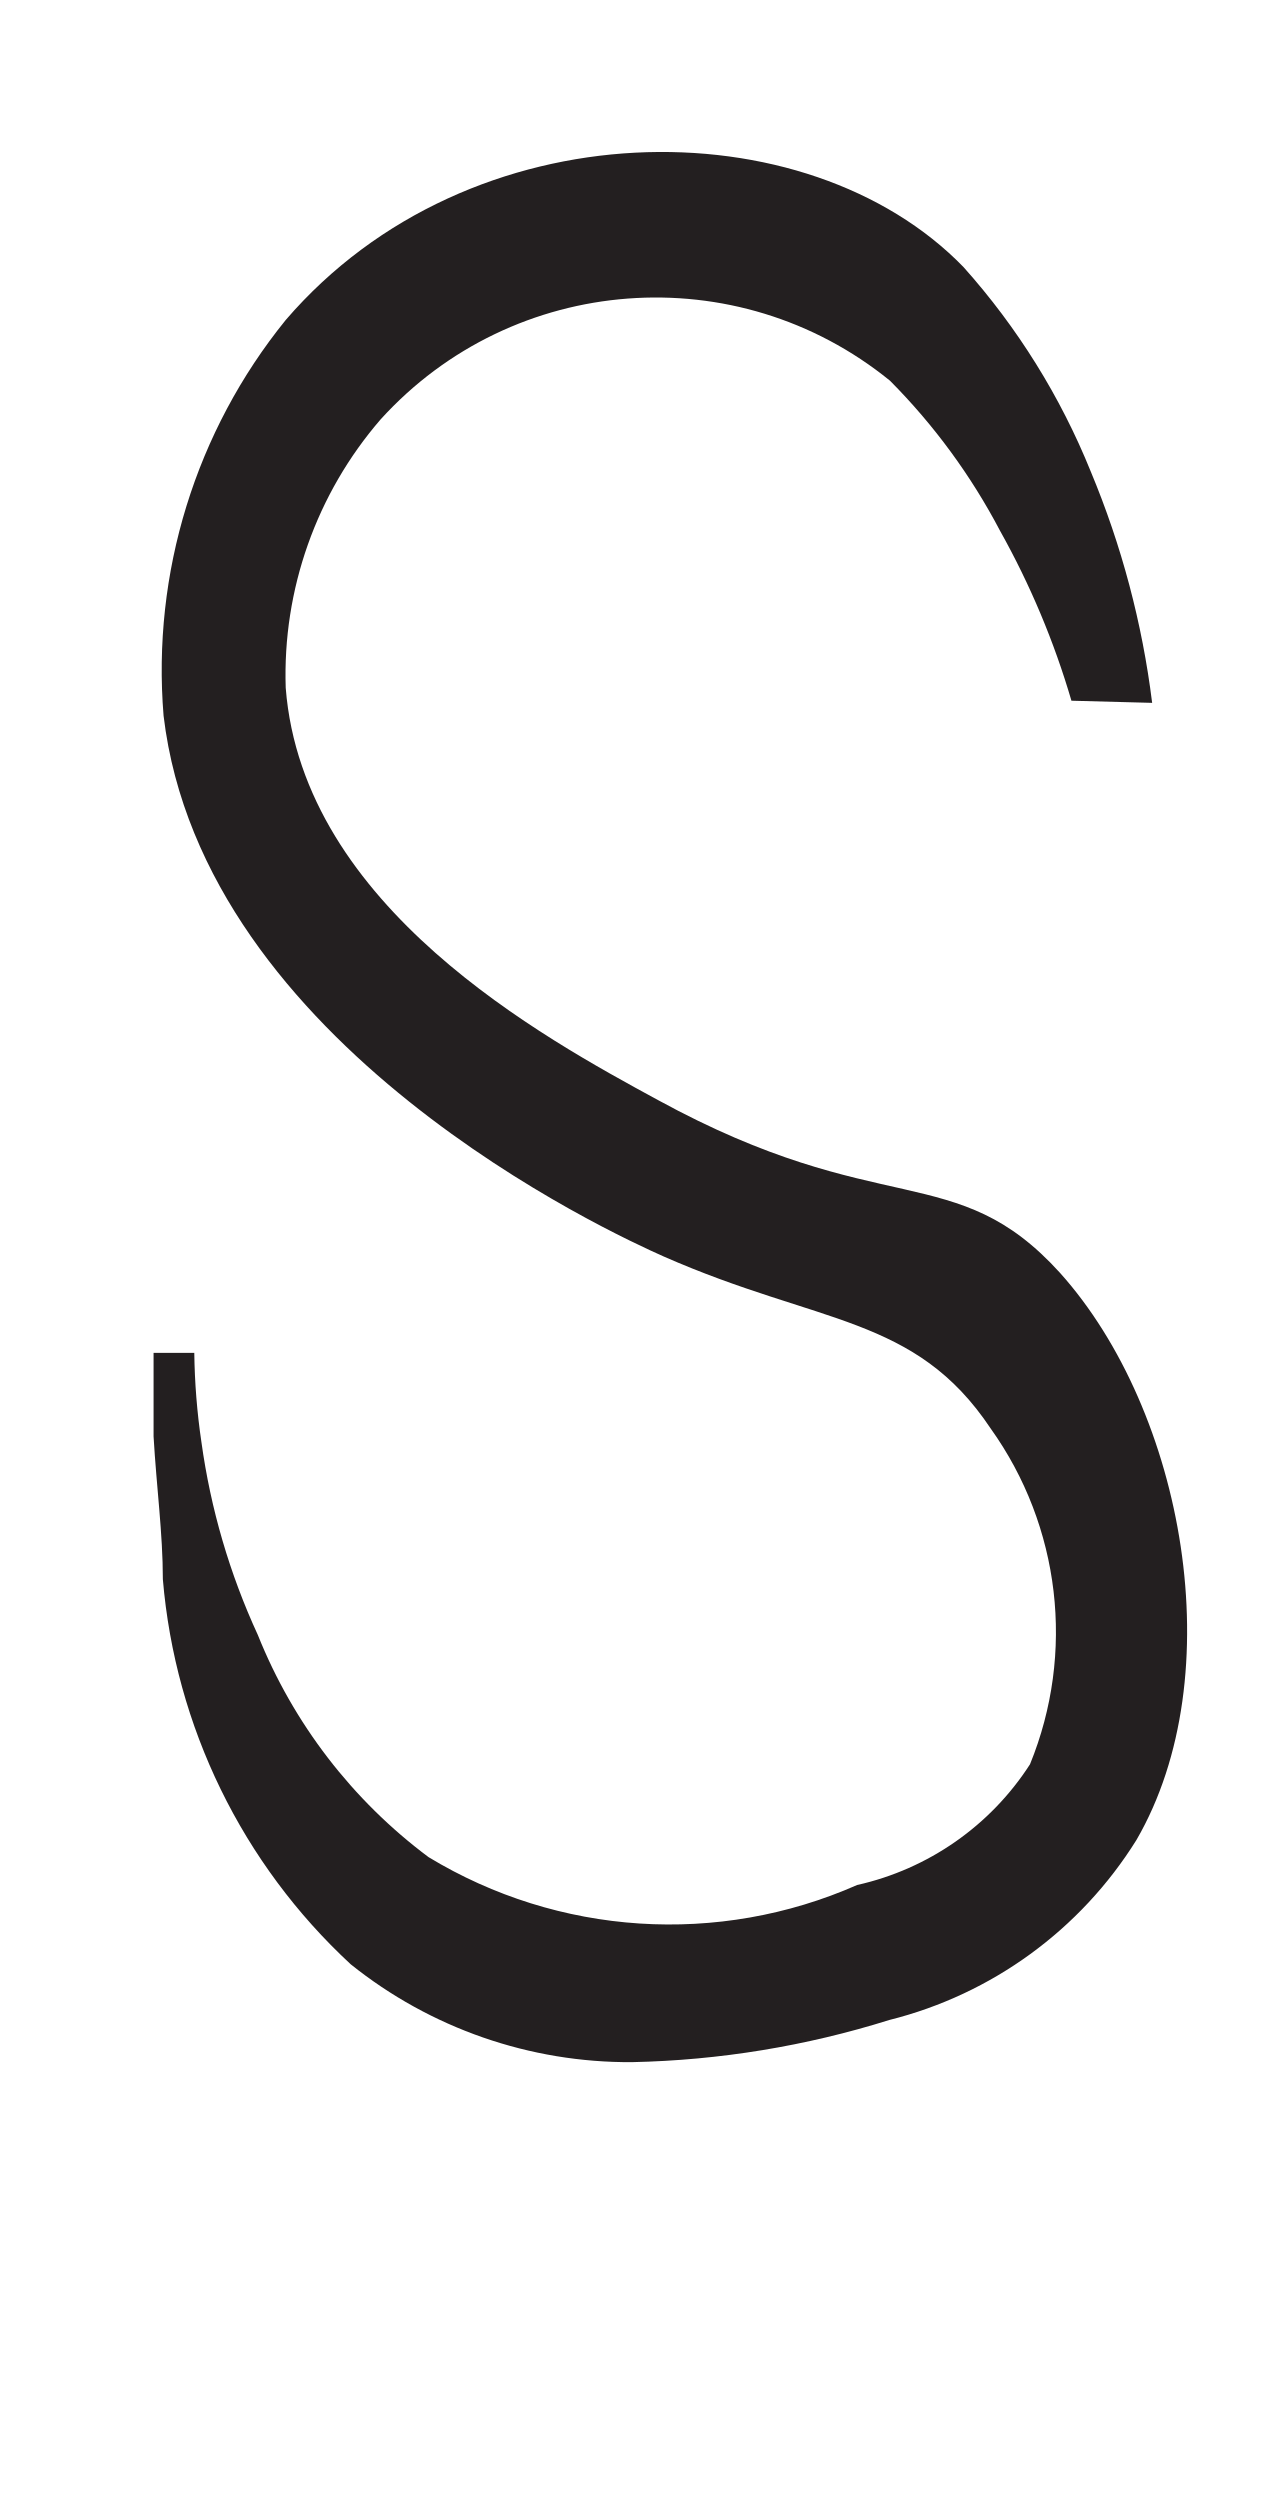
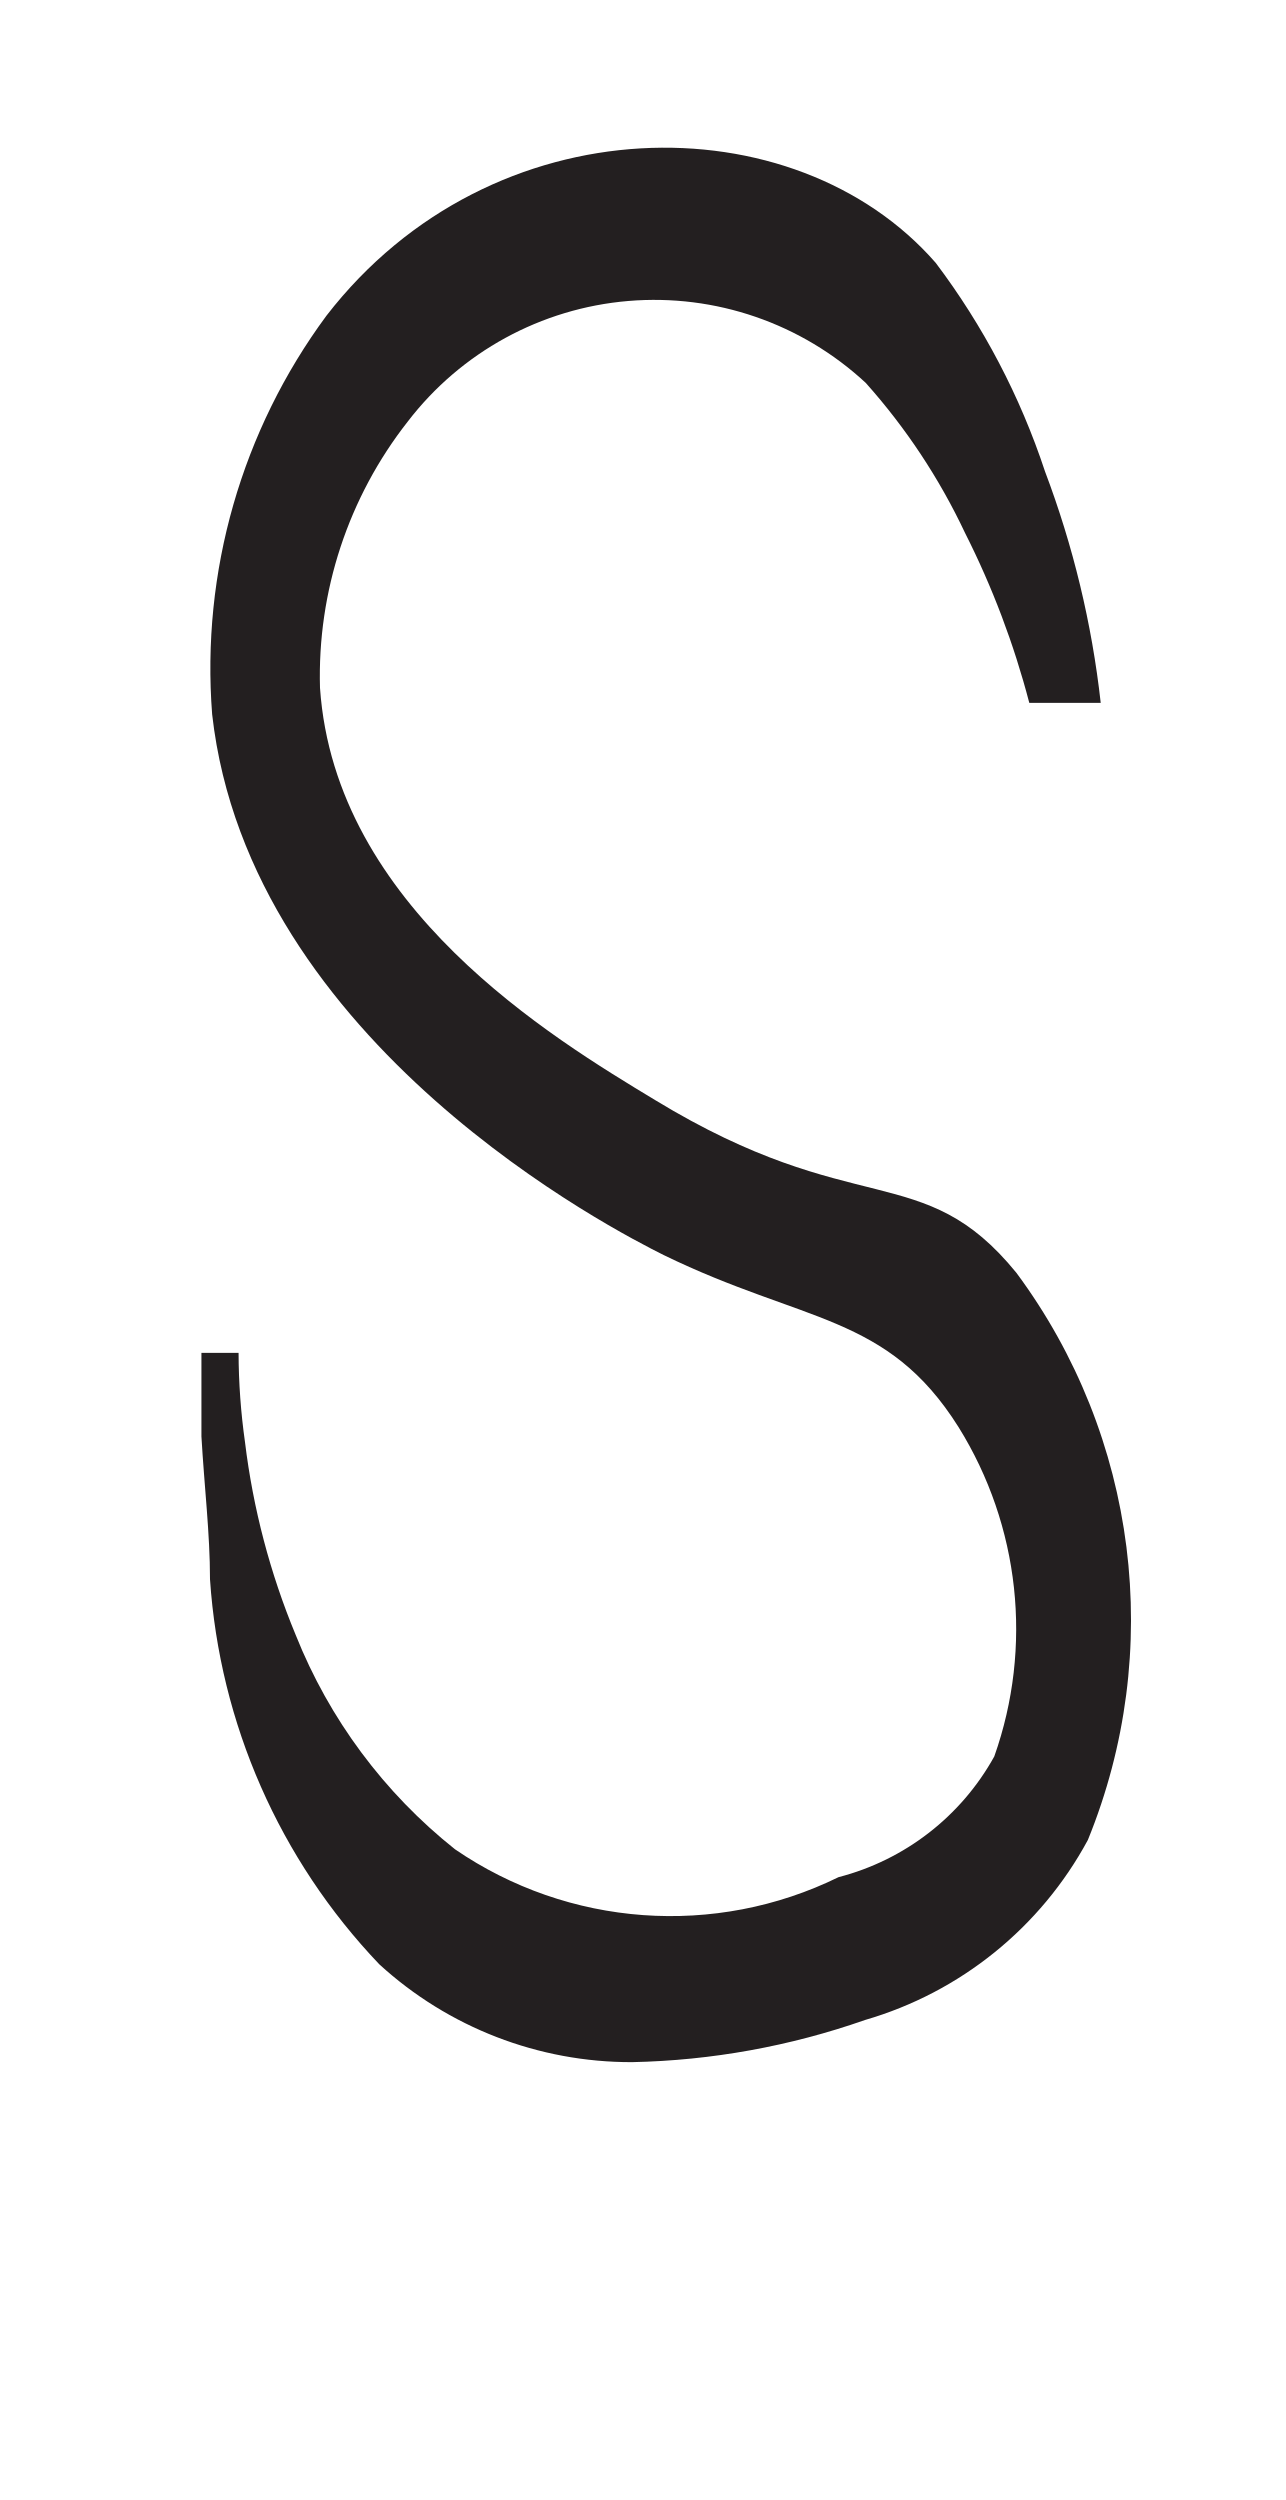
<svg xmlns="http://www.w3.org/2000/svg" viewBox="0 0 18 35">
  <defs>
    <style>.a{fill:#231f20;}</style>
  </defs>
-   <path class="a" d="M8.85,28.87A6.23,6.23,0,0,1,4.91,27.5a8.29,8.29,0,0,1-2.63-5.39c0-.64-.09-1.3-.13-2,0-.4,0-.79,0-1.17h.57a9.35,9.35,0,0,0,.1,1.25,9.58,9.58,0,0,0,.79,2.7A7.24,7.24,0,0,0,6,26a6.51,6.51,0,0,0,6,.39,3.89,3.89,0,0,0,2.42-1.69A4.9,4.9,0,0,0,13.87,20c-1.06-1.59-2.4-1.45-4.58-2.41-.72-.32-6.45-2.94-7-7.57A7.79,7.79,0,0,1,4,4.48c2.58-3,7.3-3,9.49-.74A9.81,9.81,0,0,1,15.27,6.6a12.35,12.35,0,0,1,.86,3.24L15,9.81a11.46,11.46,0,0,0-1-2.38,8.75,8.75,0,0,0-1.54-2.1,5.2,5.2,0,0,0-7.13.54A5.47,5.47,0,0,0,4,9.63c.24,3.07,3.61,4.9,5.21,5.77,3.13,1.71,4.17.81,5.63,2.42,1.74,1.94,2.41,5.63,1.07,7.94a5.71,5.71,0,0,1-3.46,2.52A12.94,12.94,0,0,1,8.85,28.87Z" />
+   <path class="a" d="M8.85,28.87A5.22,5.22,0,0,1,5.31,27.5a8.65,8.65,0,0,1-2.37-5.39c0-.64-.08-1.3-.12-2,0-.4,0-.79,0-1.17h.52a9.1,9.1,0,0,0,.09,1.25,10.28,10.28,0,0,0,.71,2.7,7.28,7.28,0,0,0,2.23,3,5.34,5.34,0,0,0,5.37.39,3.49,3.49,0,0,0,2.18-1.69,5.35,5.35,0,0,0-.5-4.61c-1-1.59-2.16-1.45-4.13-2.41-.64-.32-5.8-2.94-6.32-7.57a8.31,8.31,0,0,1,1.6-5.58c2.32-3,6.56-3,8.53-.74A10.12,10.12,0,0,1,14.63,6.6a13.33,13.33,0,0,1,.78,3.24l-1,0a12,12,0,0,0-.9-2.38,8.76,8.76,0,0,0-1.39-2.1,4.35,4.35,0,0,0-6.41.54A5.77,5.77,0,0,0,4.48,9.63c.21,3.07,3.25,4.9,4.69,5.77,2.81,1.71,3.75.81,5.06,2.42a8.16,8.16,0,0,1,1,7.94,5.19,5.19,0,0,1-3.12,2.52A10.51,10.51,0,0,1,8.85,28.87Z" />
</svg>
